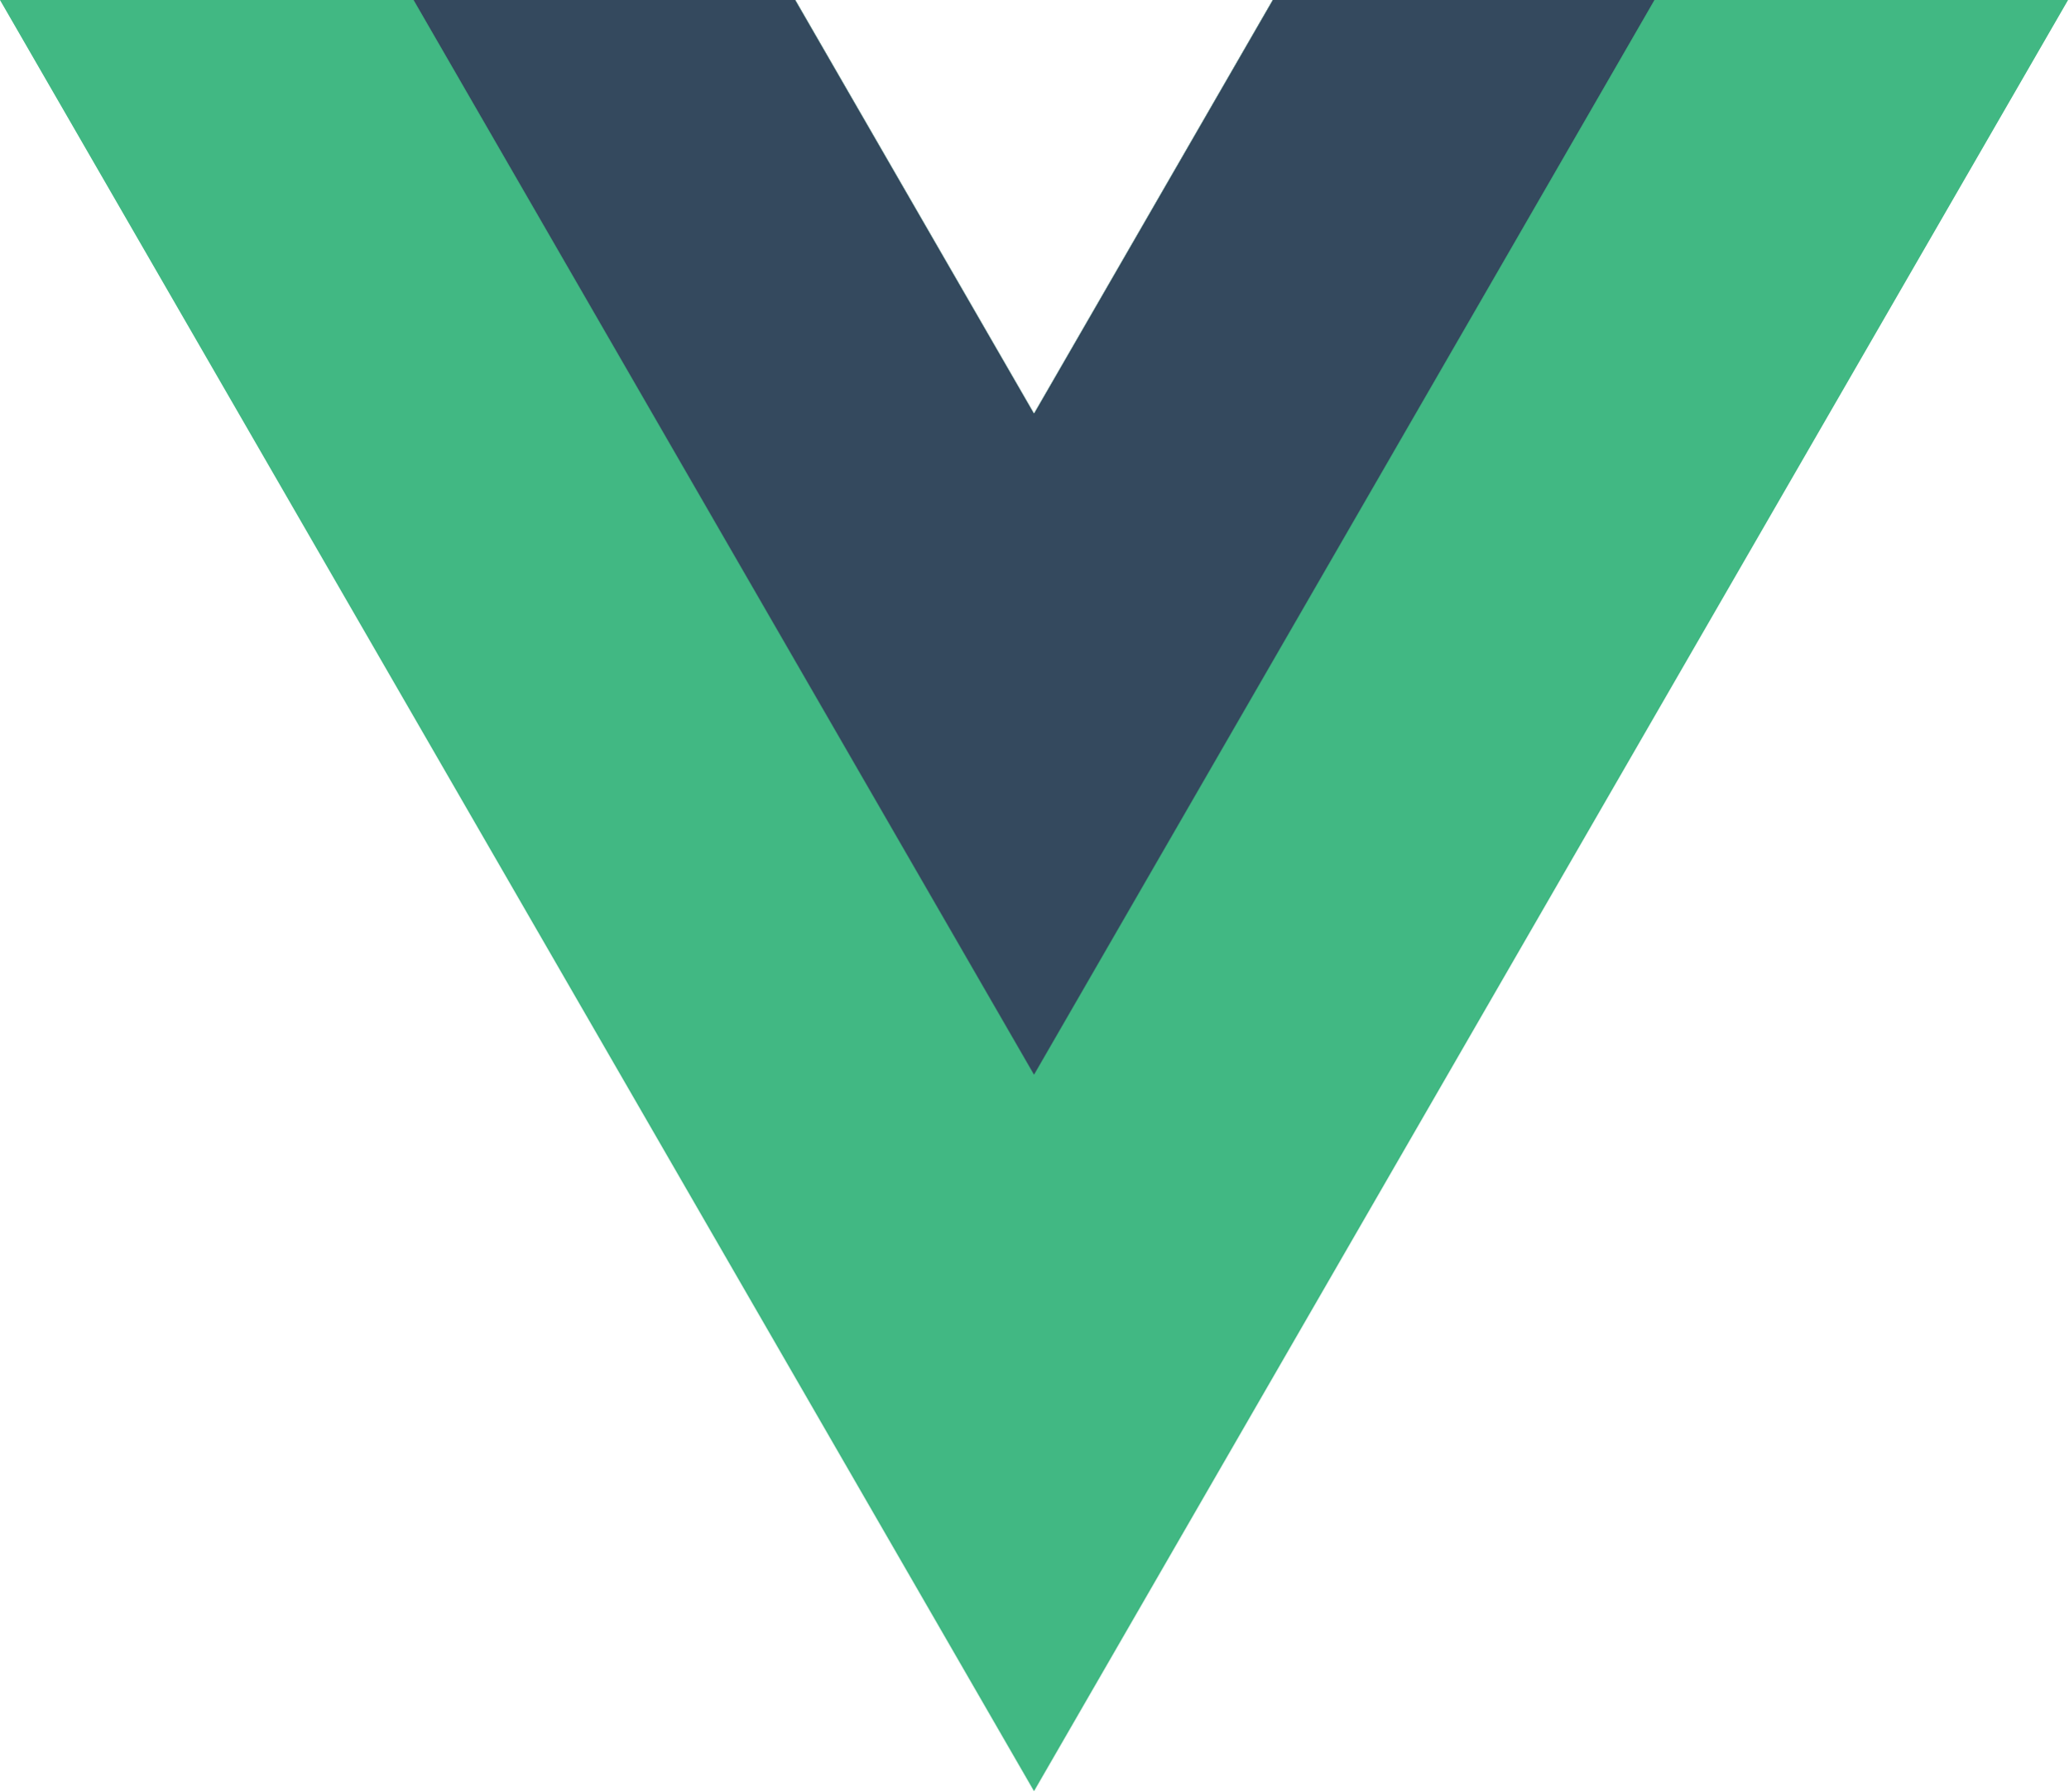
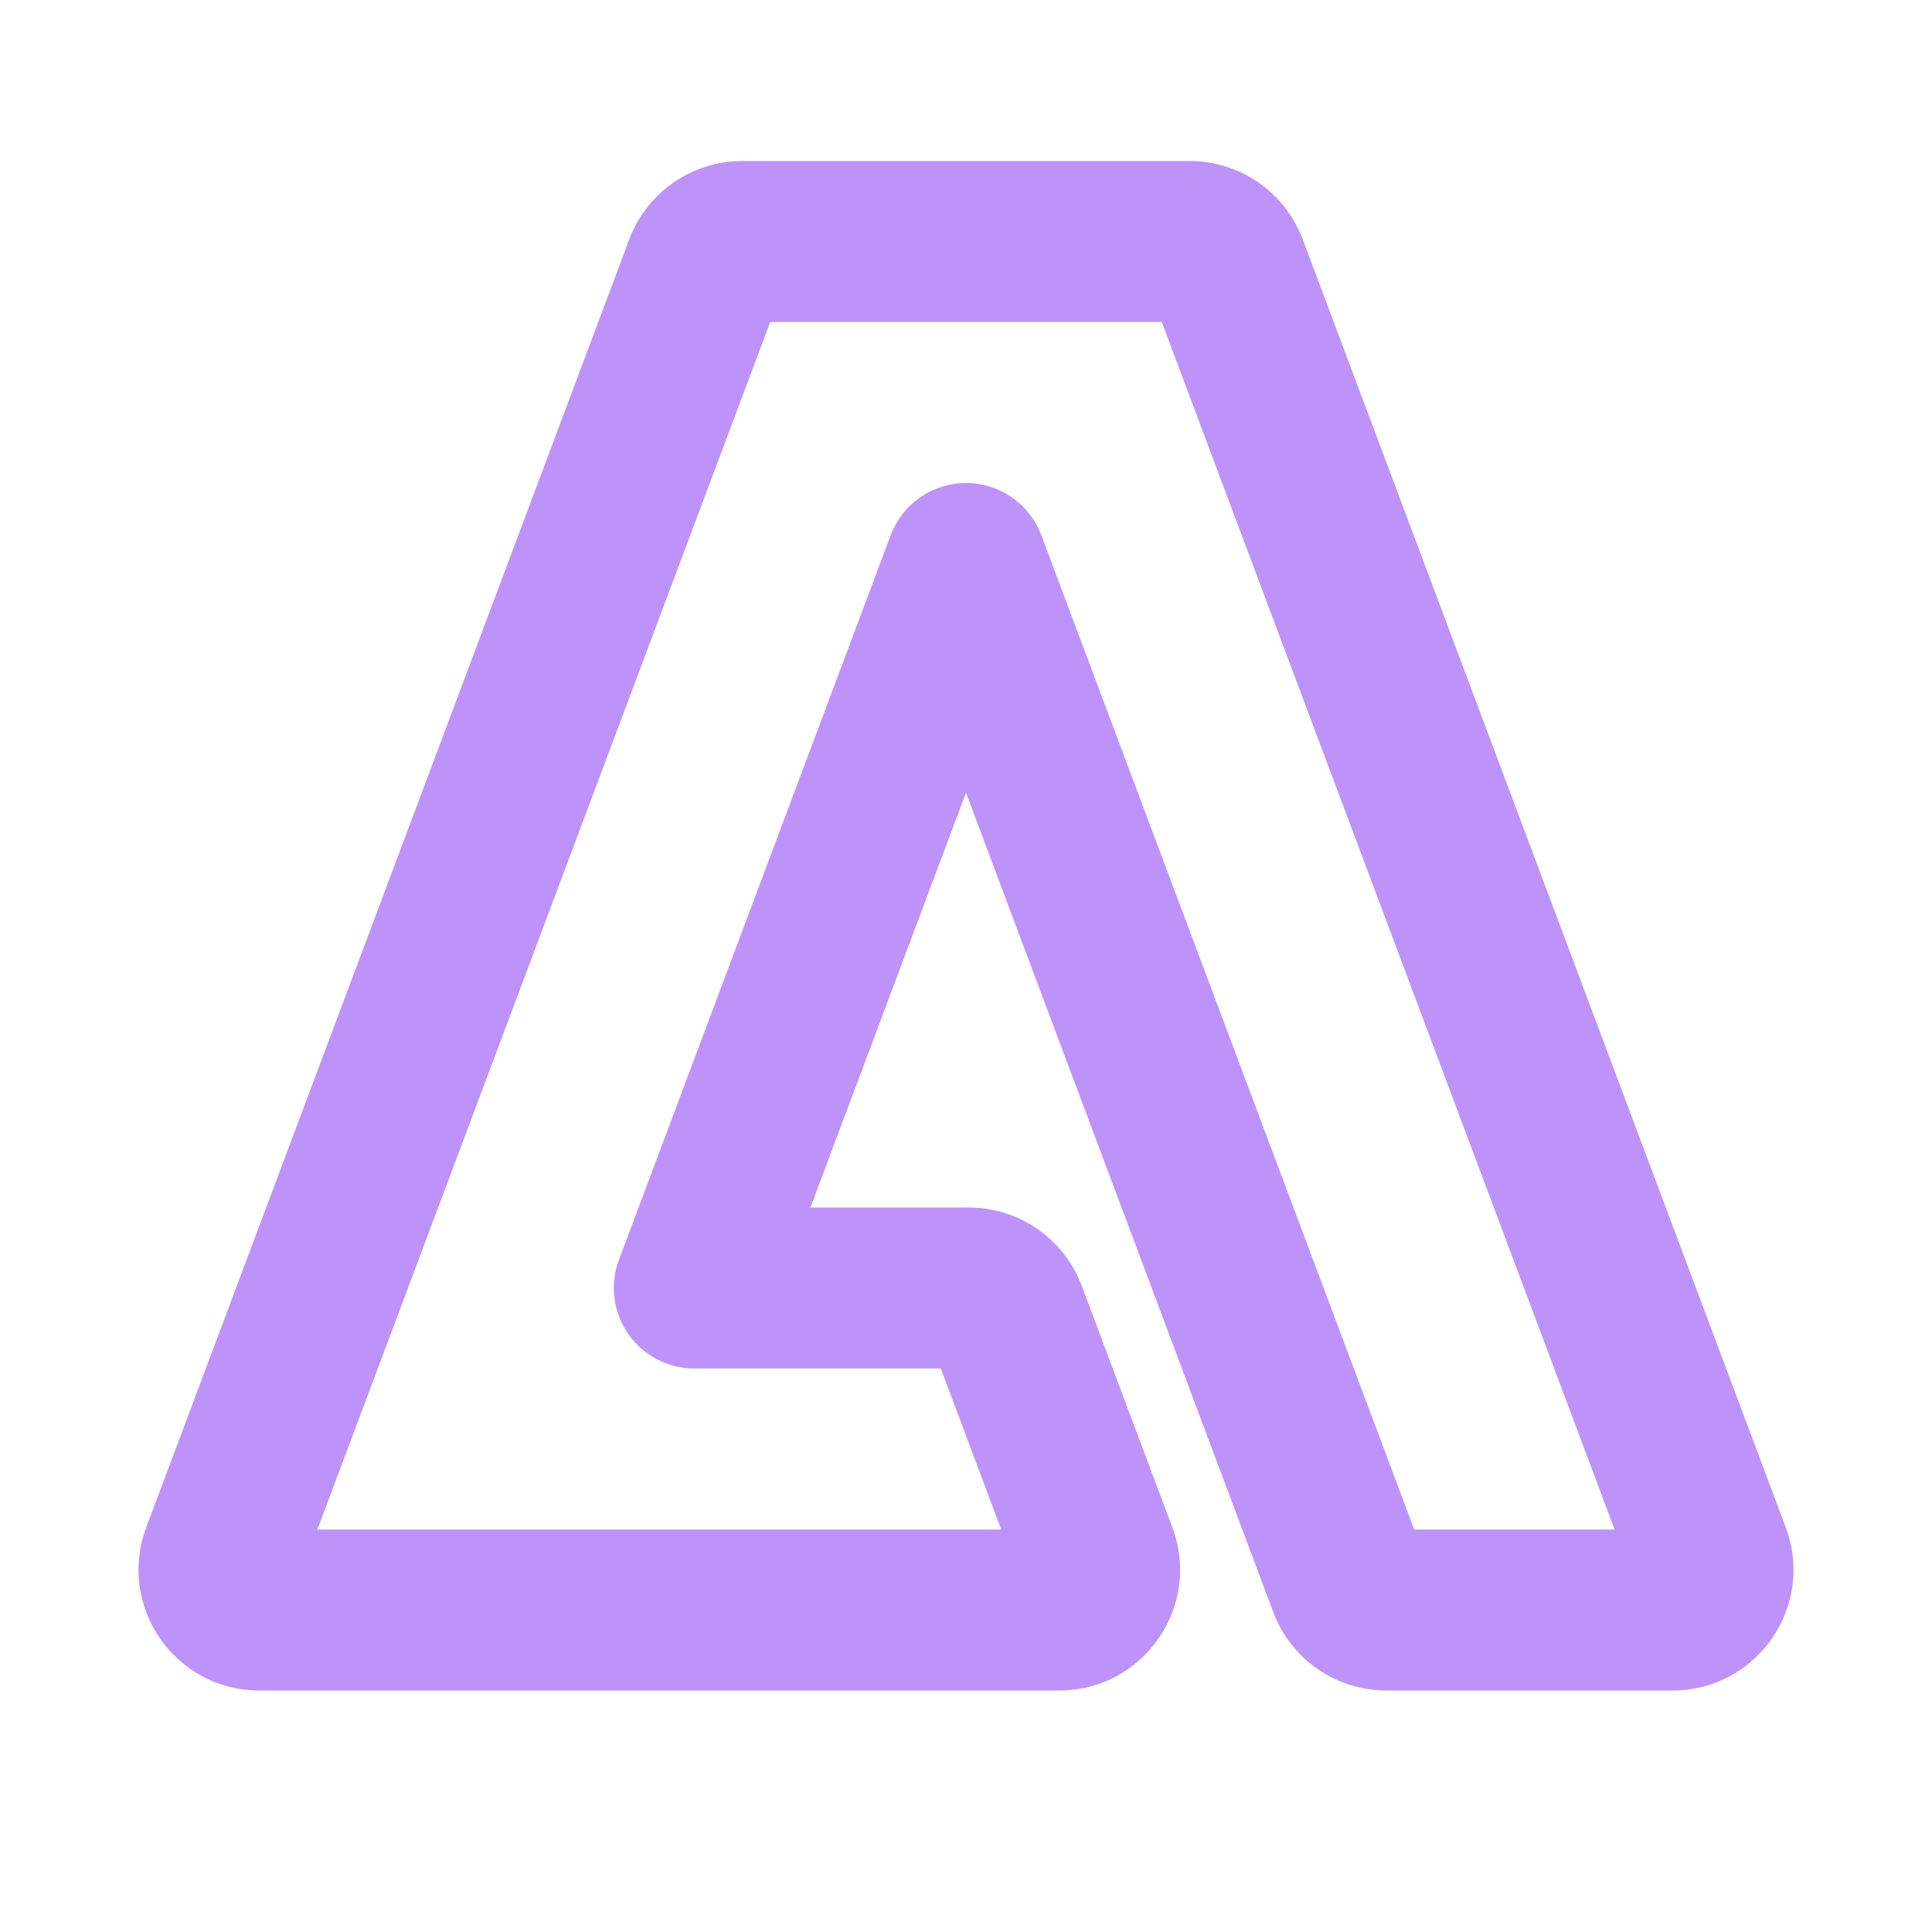
- <svg xmlns="http://www.w3.org/2000/svg" viewBox="0 0 261.76 226.69">
-   <path d="M161.096.001l-30.225 52.351L100.647.001H-.005l130.877 226.688L261.749.001z" fill="#41b883" />
-   <path d="M161.096.001l-30.225 52.351L100.647.001H52.346l78.526 136.01L209.398.001z" fill="#34495e" />
+ <svg xmlns="http://www.w3.org/2000/svg" width="800px" height="800px" viewBox="0 0 24 24" fill="none">
+   <path fill-rule="evenodd" clip-rule="evenodd" d="M7.817 2.973C8.037 2.388 8.596 2 9.221 2H14.778C15.404 2 15.963 2.388 16.183 2.973L22.183 18.973C22.551 19.954 21.826 21 20.778 21H17.221C16.596 21 16.037 20.612 15.817 20.027L12 9.848L10.068 15H12.033C12.659 15 13.218 15.388 13.438 15.973L14.563 18.973C14.931 19.954 14.206 21 13.159 21H3.221C2.174 21 1.449 19.954 1.817 18.973L7.817 2.973ZM9.568 4L3.943 19H12.437L11.687 17H8.625C8.297 17 7.99 16.839 7.803 16.57C7.616 16.3 7.573 15.956 7.689 15.649L11.064 6.649C11.21 6.259 11.583 6 12 6C12.417 6 12.79 6.259 12.936 6.649L17.568 19H20.057L14.432 4H9.568Z" fill="#bd93f9" />
</svg>
